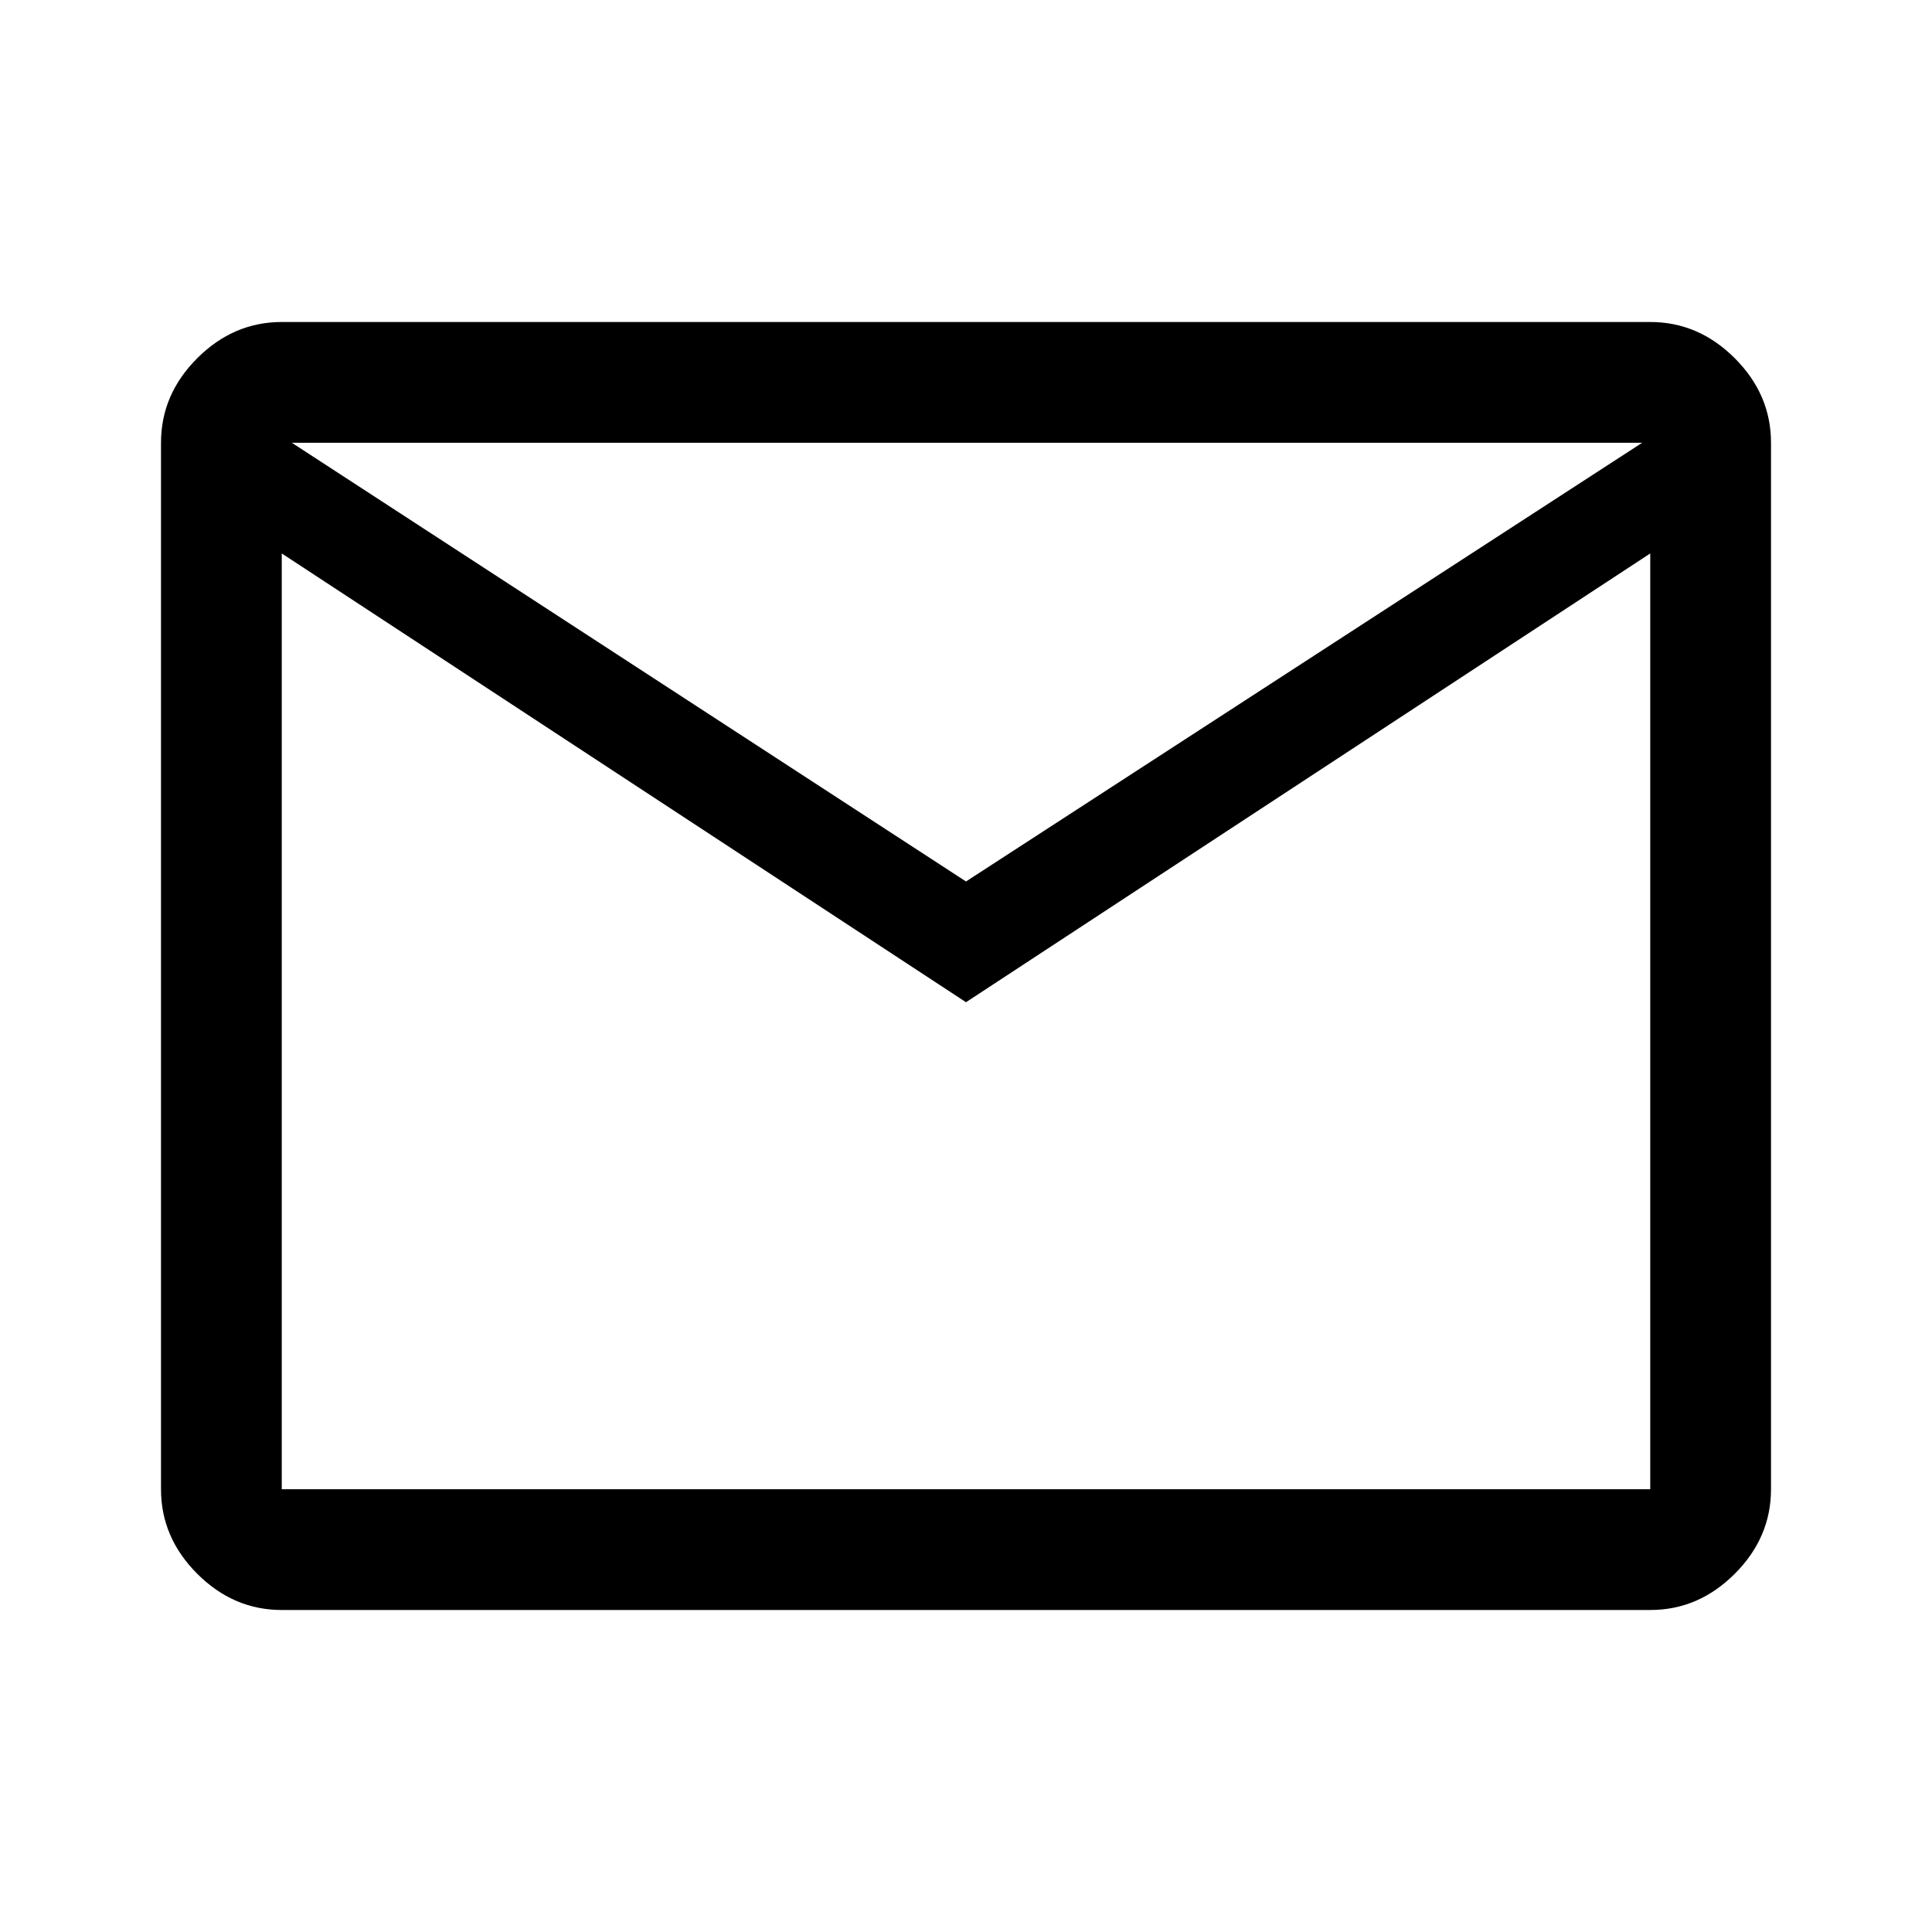
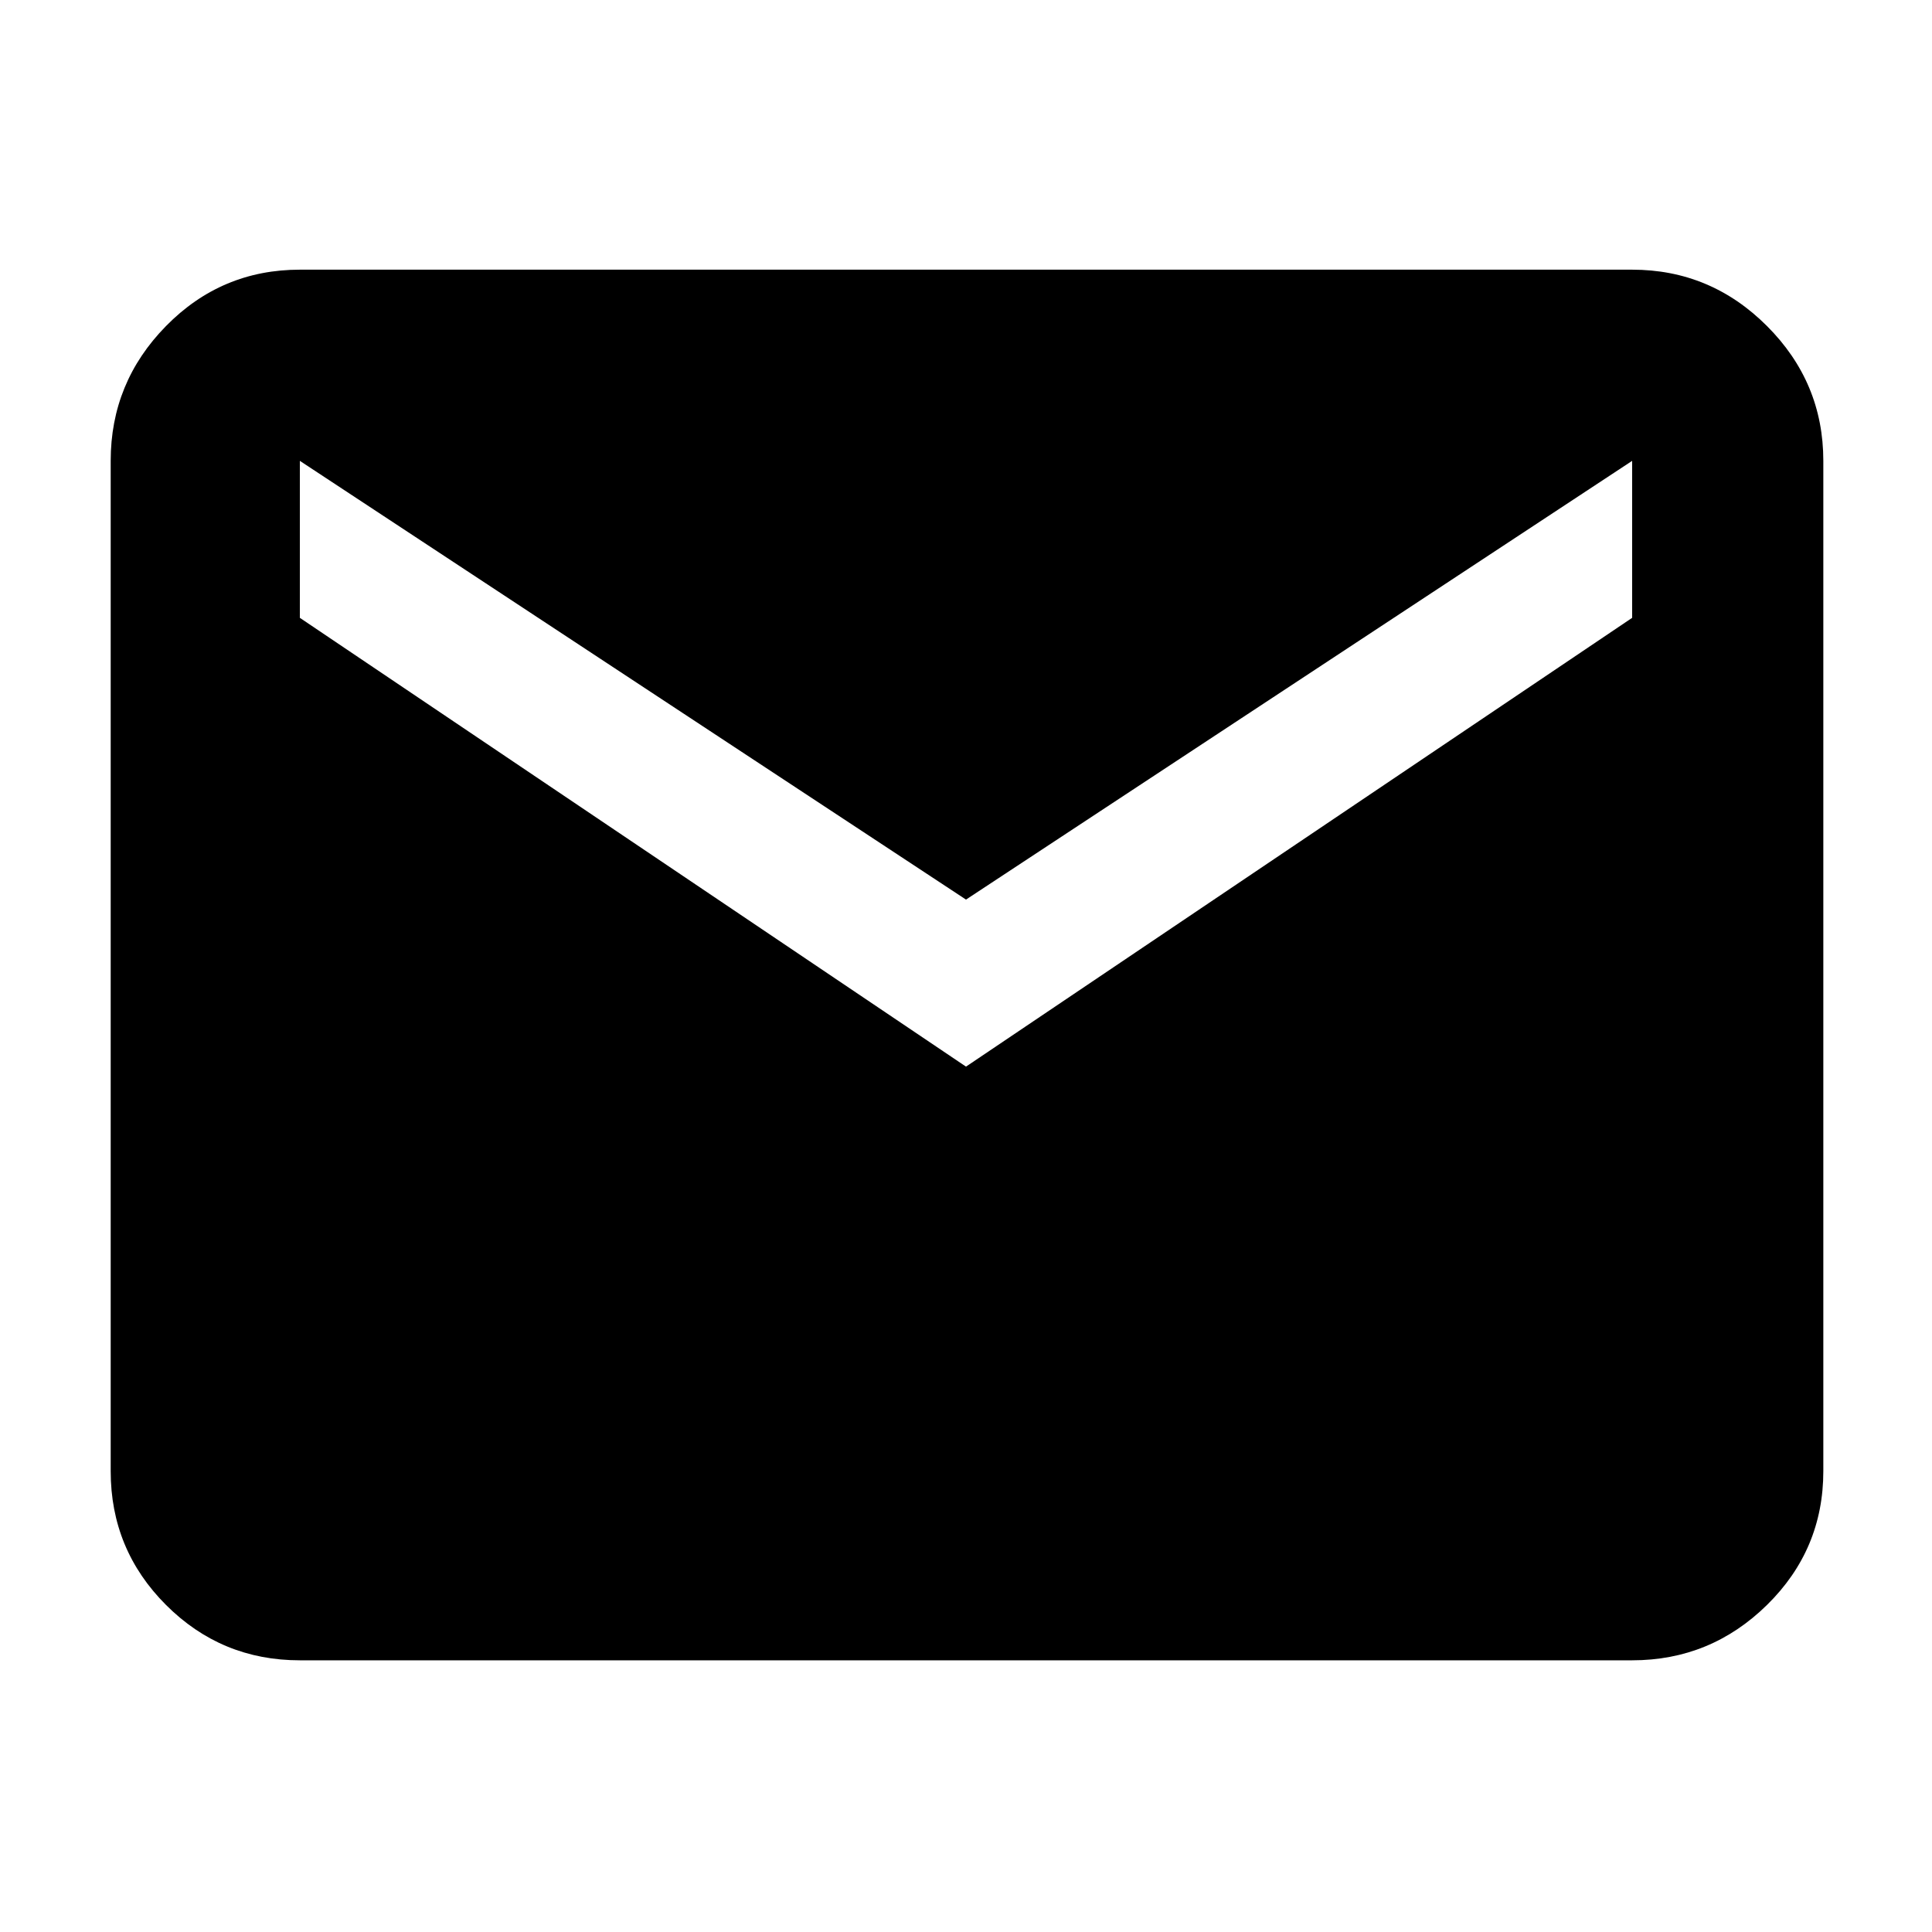
<svg xmlns="http://www.w3.org/2000/svg" height="48" width="48">
-   <path d="M7 40q-1.2 0-2.1-.9Q4 38.2 4 37V11q0-1.2.9-2.1Q5.8 8 7 8h34q1.2 0 2.1.9.9.9.9 2.1v26q0 1.2-.9 2.1-.9.9-2.1.9Zm17-15.1L7 13.75V37h34V13.75Zm0-3L40.8 11H7.25ZM7 13.75V11v26Z" />
+   <path d="M7.45 41.25q-1.95 0-3.325-1.375Q2.75 38.5 2.75 36.55v-25.1q0-1.95 1.375-3.35Q5.5 6.7 7.45 6.7h33.1q1.95 0 3.35 1.4 1.4 1.4 1.4 3.35v25.1q0 1.95-1.4 3.325-1.4 1.375-3.35 1.375ZM24 26.5l16.55-11.15v-3.9L24 22.35 7.45 11.45v3.9Z" />
</svg>
